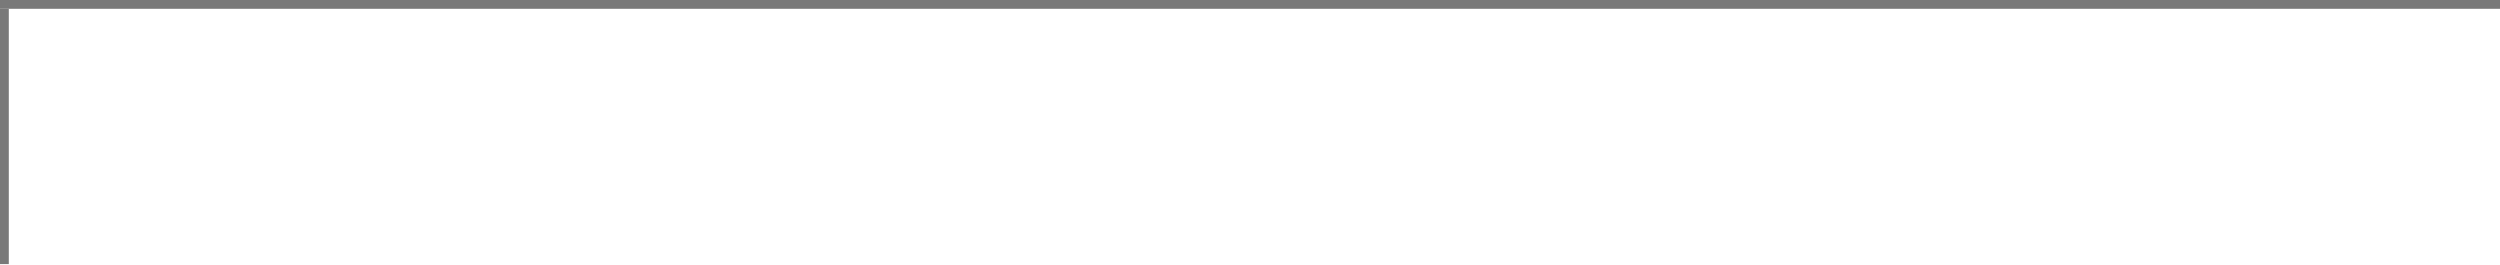
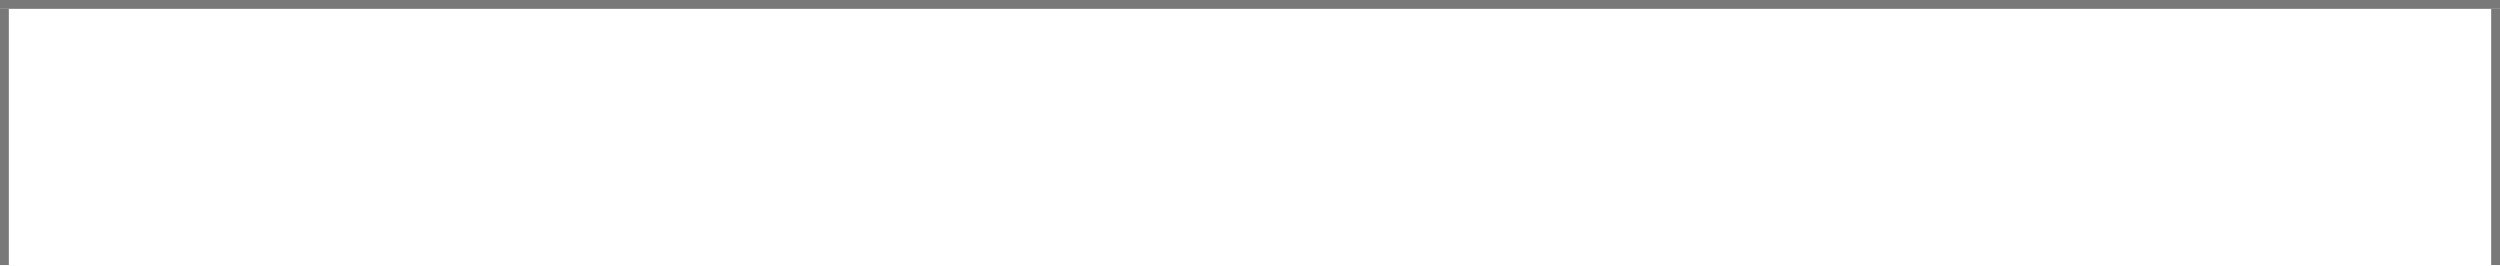
- <svg xmlns="http://www.w3.org/2000/svg" version="1.1" width="284px" height="30px" viewBox="141 90 284 30">
-   <path d="M 1 1  L 284 1  L 284 30  L 1 30  L 1 1  Z " fill-rule="nonzero" fill="rgba(255, 255, 255, 1)" stroke="none" transform="matrix(1 0 0 1 141 90 )" class="fill" />
-   <path d="M 0.5 1  L 0.5 30  " stroke-width="1" stroke-dasharray="0" stroke="rgba(121, 121, 121, 1)" fill="none" transform="matrix(1 0 0 1 141 90 )" class="stroke" />
-   <path d="M 0 0.5  L 284 0.5  " stroke-width="1" stroke-dasharray="0" stroke="rgba(121, 121, 121, 1)" fill="none" transform="matrix(1 0 0 1 141 90 )" class="stroke" />
+ <svg xmlns="http://www.w3.org/2000/svg" version="1.1" width="283px" height="30px" viewBox="1035 60 283 30">
+   <path d="M 1 1  L 282 1  L 282 30  L 1 30  L 1 1  Z " fill-rule="nonzero" fill="rgba(255, 255, 255, 1)" stroke="none" transform="matrix(1 0 0 1 1035 60 )" class="fill" />
+   <path d="M 0.5 1  L 0.5 30  " stroke-width="1" stroke-dasharray="0" stroke="rgba(121, 121, 121, 1)" fill="none" transform="matrix(1 0 0 1 1035 60 )" class="stroke" />
+   <path d="M 0 0.5  L 283 0.5  " stroke-width="1" stroke-dasharray="0" stroke="rgba(121, 121, 121, 1)" fill="none" transform="matrix(1 0 0 1 1035 60 )" class="stroke" />
+   <path d="M 282.5 1  L 282.5 30  " stroke-width="1" stroke-dasharray="0" stroke="rgba(121, 121, 121, 1)" fill="none" transform="matrix(1 0 0 1 1035 60 )" class="stroke" />
</svg>
